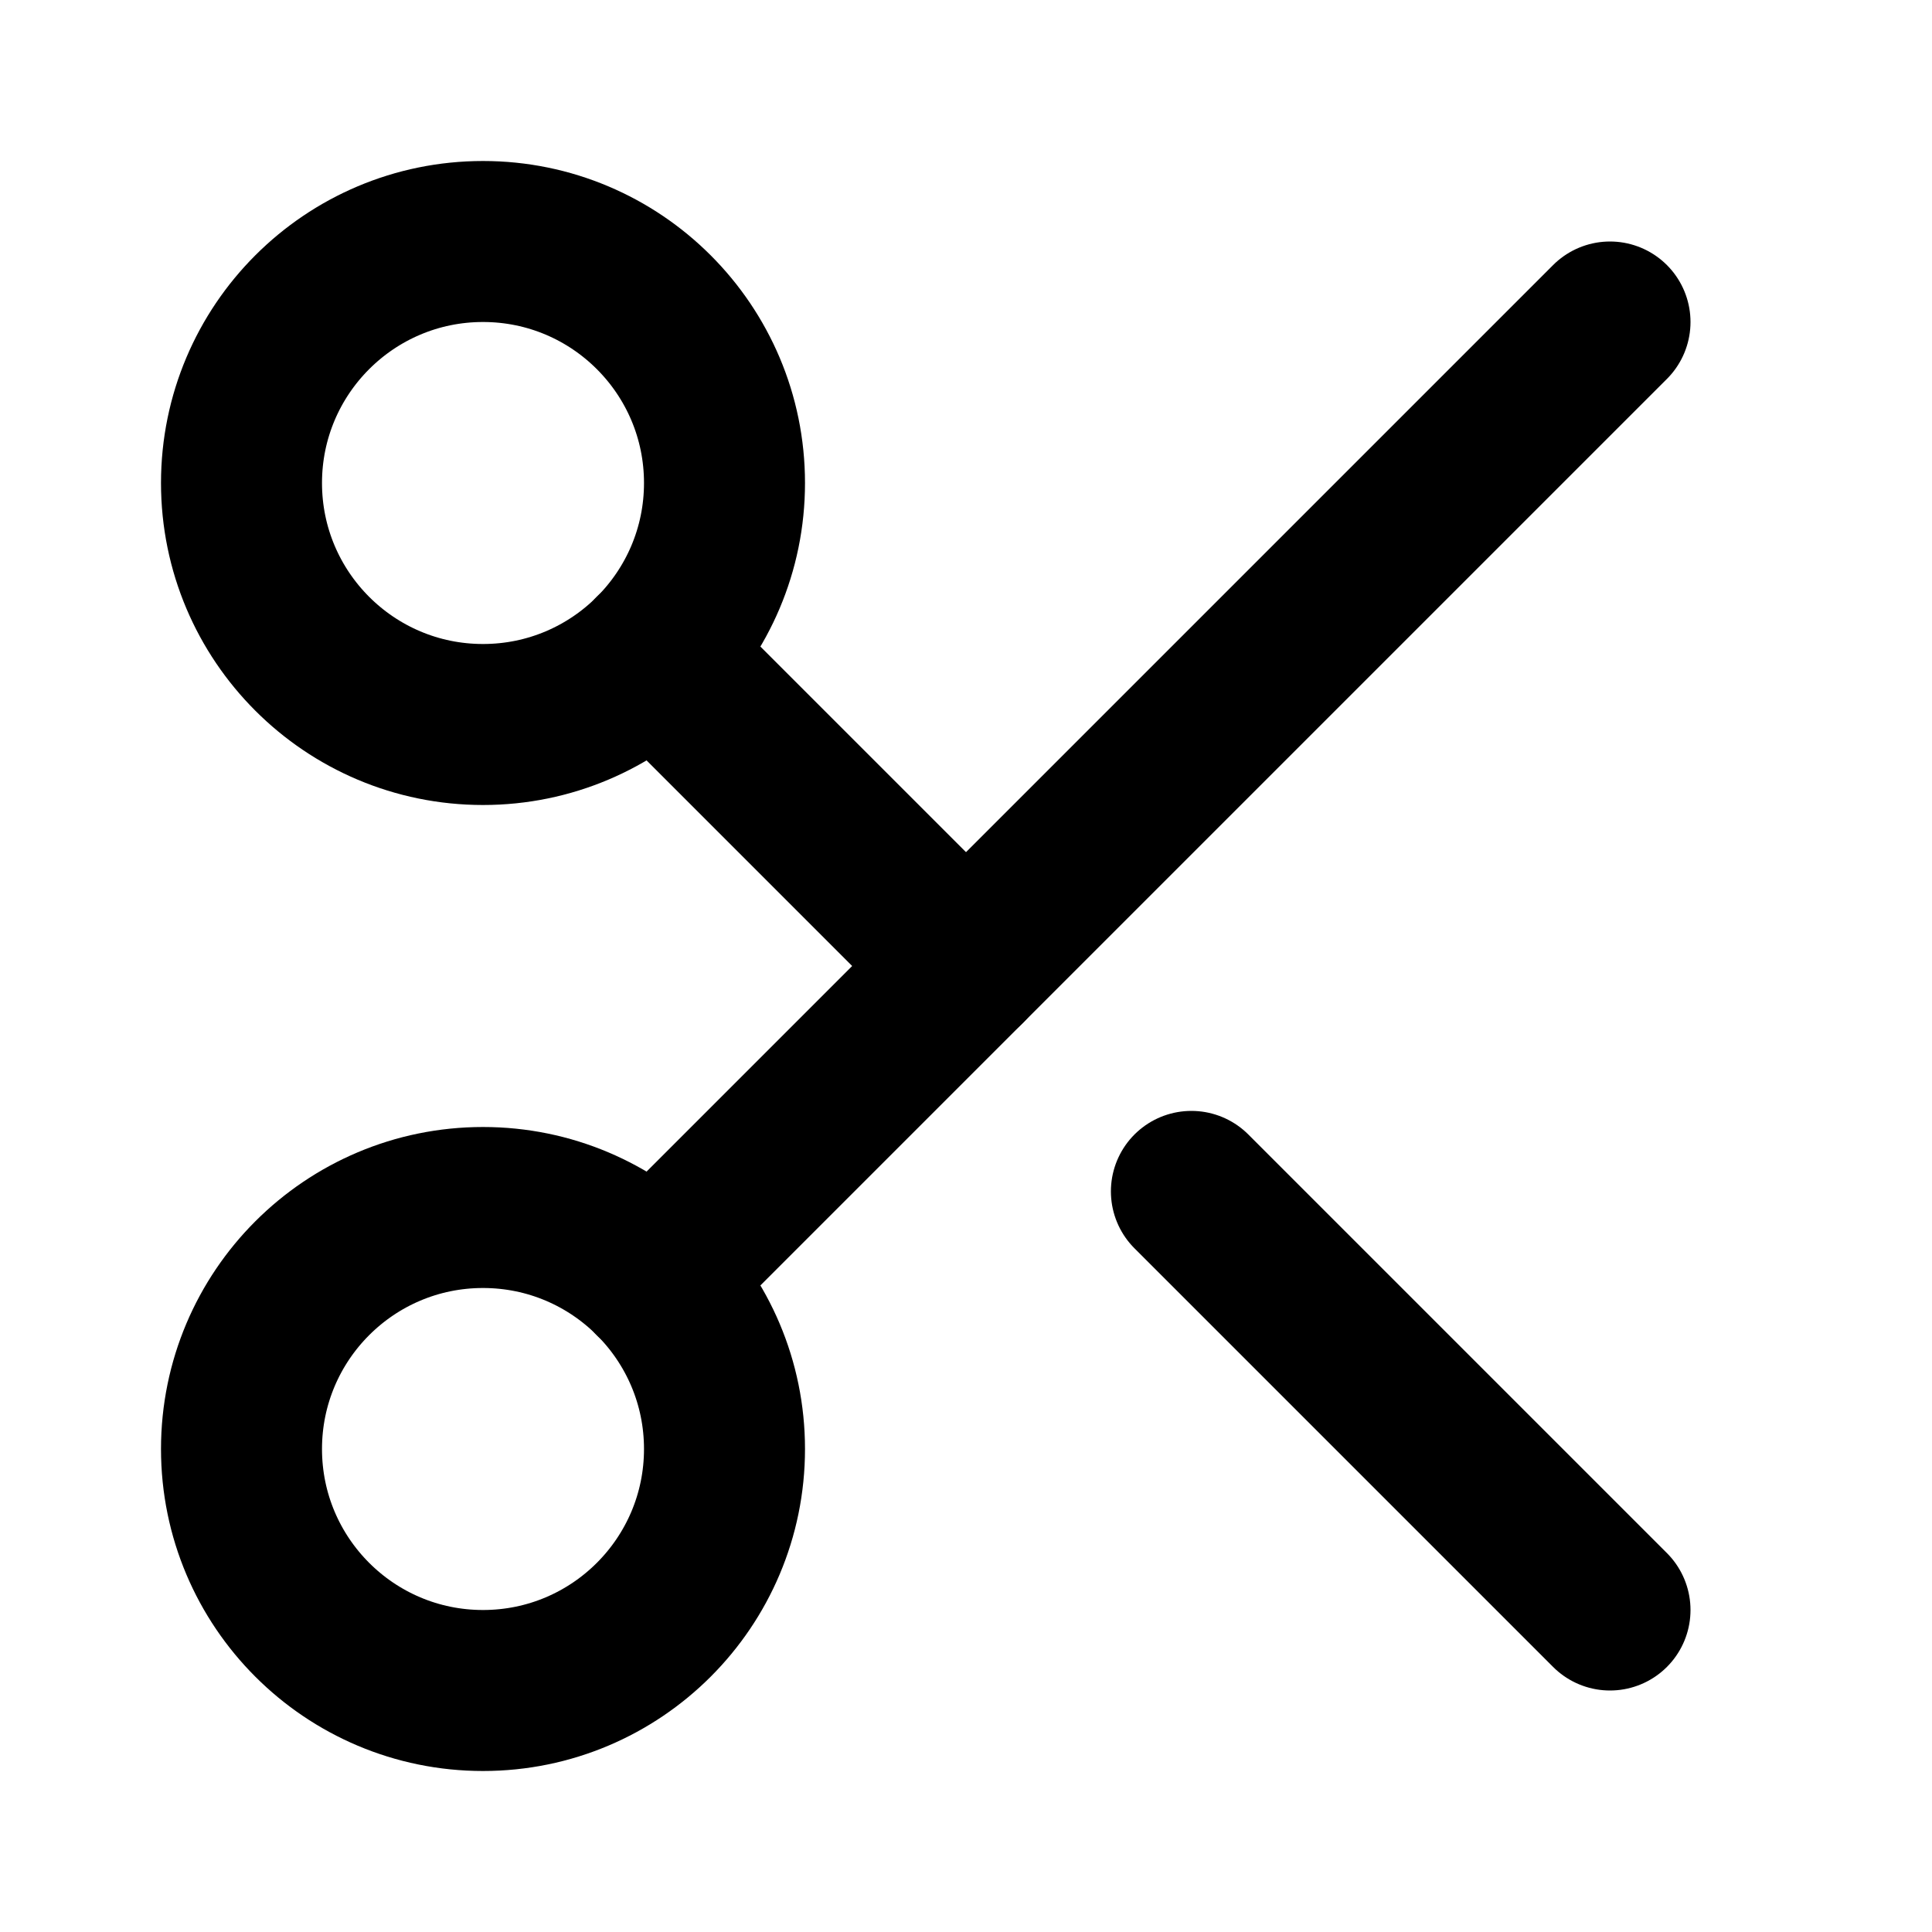
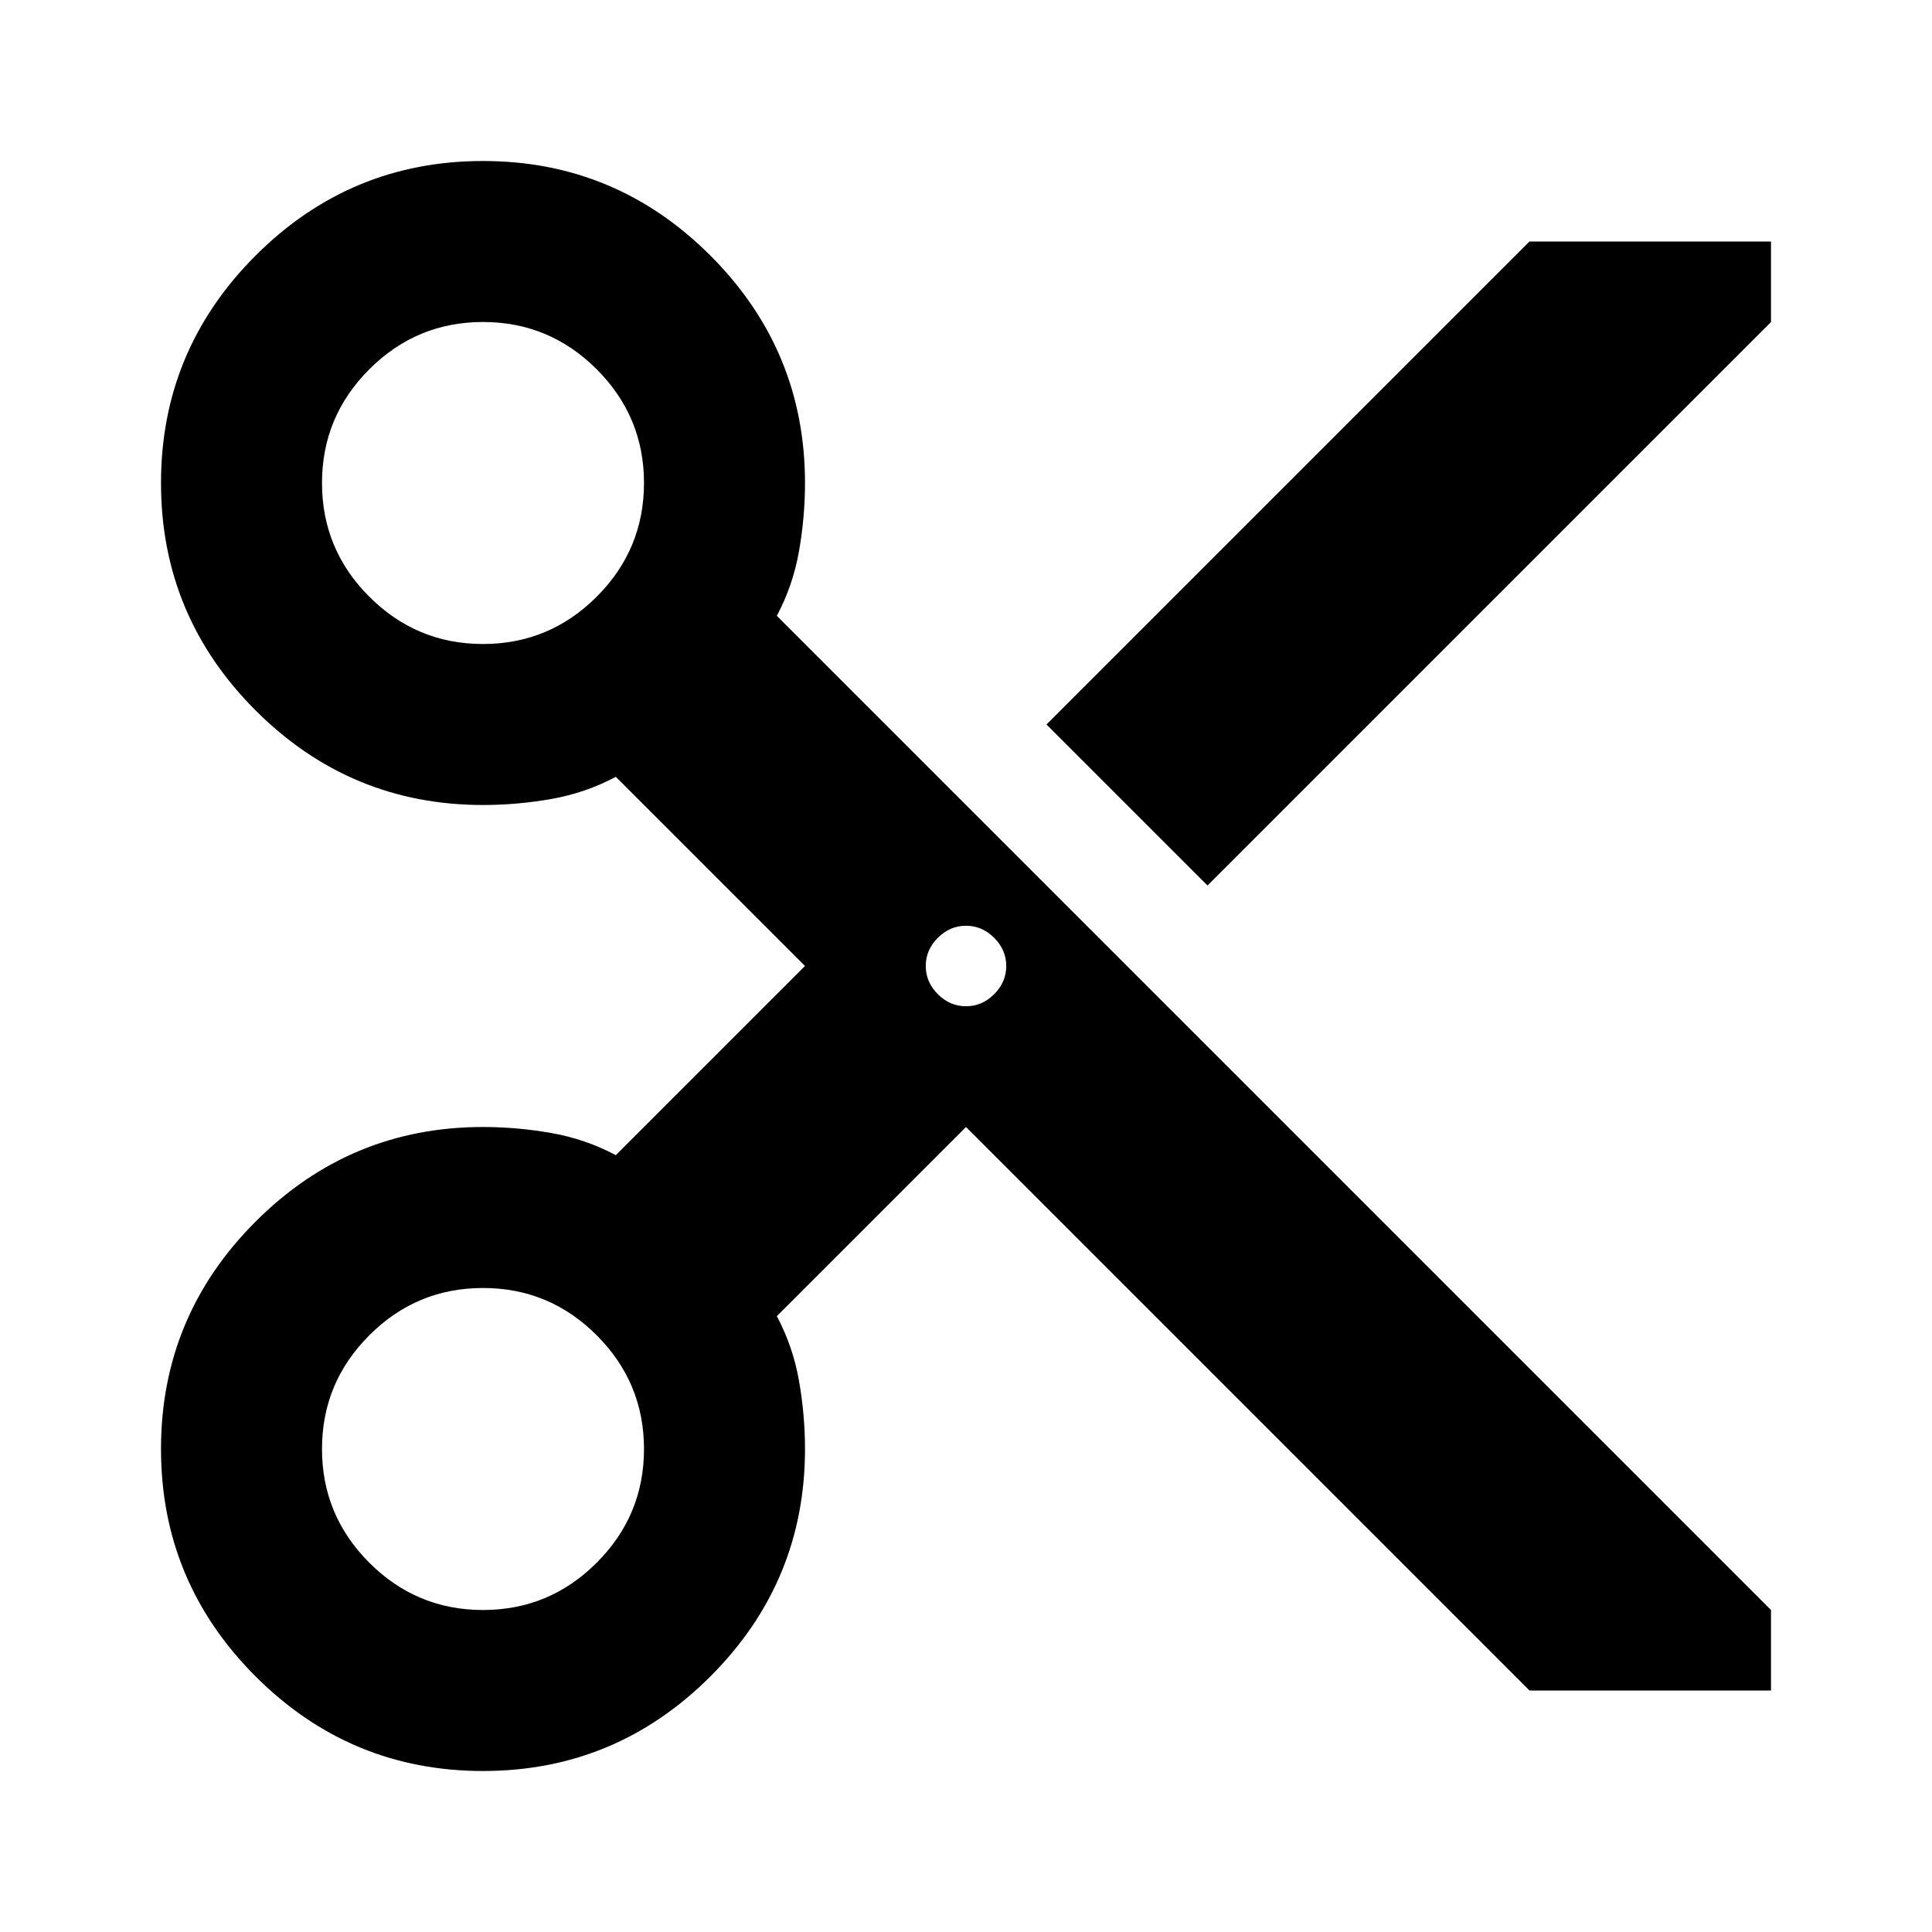
- <svg xmlns="http://www.w3.org/2000/svg" width="24" height="24" viewBox="0 0 24 24" fill="none" stroke="#000000" stroke-width="2" stroke-linecap="round" stroke-linejoin="round" class="lucide lucide-scissors">
-   <circle cx="6" cy="6" r="3" />
-   <path d="M8.12 8.12 12 12" />
-   <path d="M20 4 8.12 15.88" />
-   <circle cx="6" cy="18" r="3" />
-   <path d="M14.8 14.8 20 20" />
+ <svg xmlns="http://www.w3.org/2000/svg" height="24px" viewBox="0 -960 960 960" width="24px" fill="#000000">
+   <path d="M760-120 480-400l-94 94q8 15 11 32t3 34q0 66-47 113T240-80q-66 0-113-47T80-240q0-66 47-113t113-47q17 0 34 3t32 11l94-94-94-94q-15 8-32 11t-34 3q-66 0-113-47T80-720q0-66 47-113t113-47q66 0 113 47t47 113q0 17-3 34t-11 32l494 494v40H760ZM600-520l-80-80 240-240h120v40L600-520ZM240-640q33 0 56.5-23.5T320-720q0-33-23.5-56.5T240-800q-33 0-56.5 23.5T160-720q0 33 23.5 56.5T240-640Zm240 180q8 0 14-6t6-14q0-8-6-14t-14-6q-8 0-14 6t-6 14q0 8 6 14t14 6ZM240-160q33 0 56.5-23.5T320-240q0-33-23.5-56.5T240-320q-33 0-56.5 23.5T160-240q0 33 23.5 56.5T240-160Z" />
</svg>
